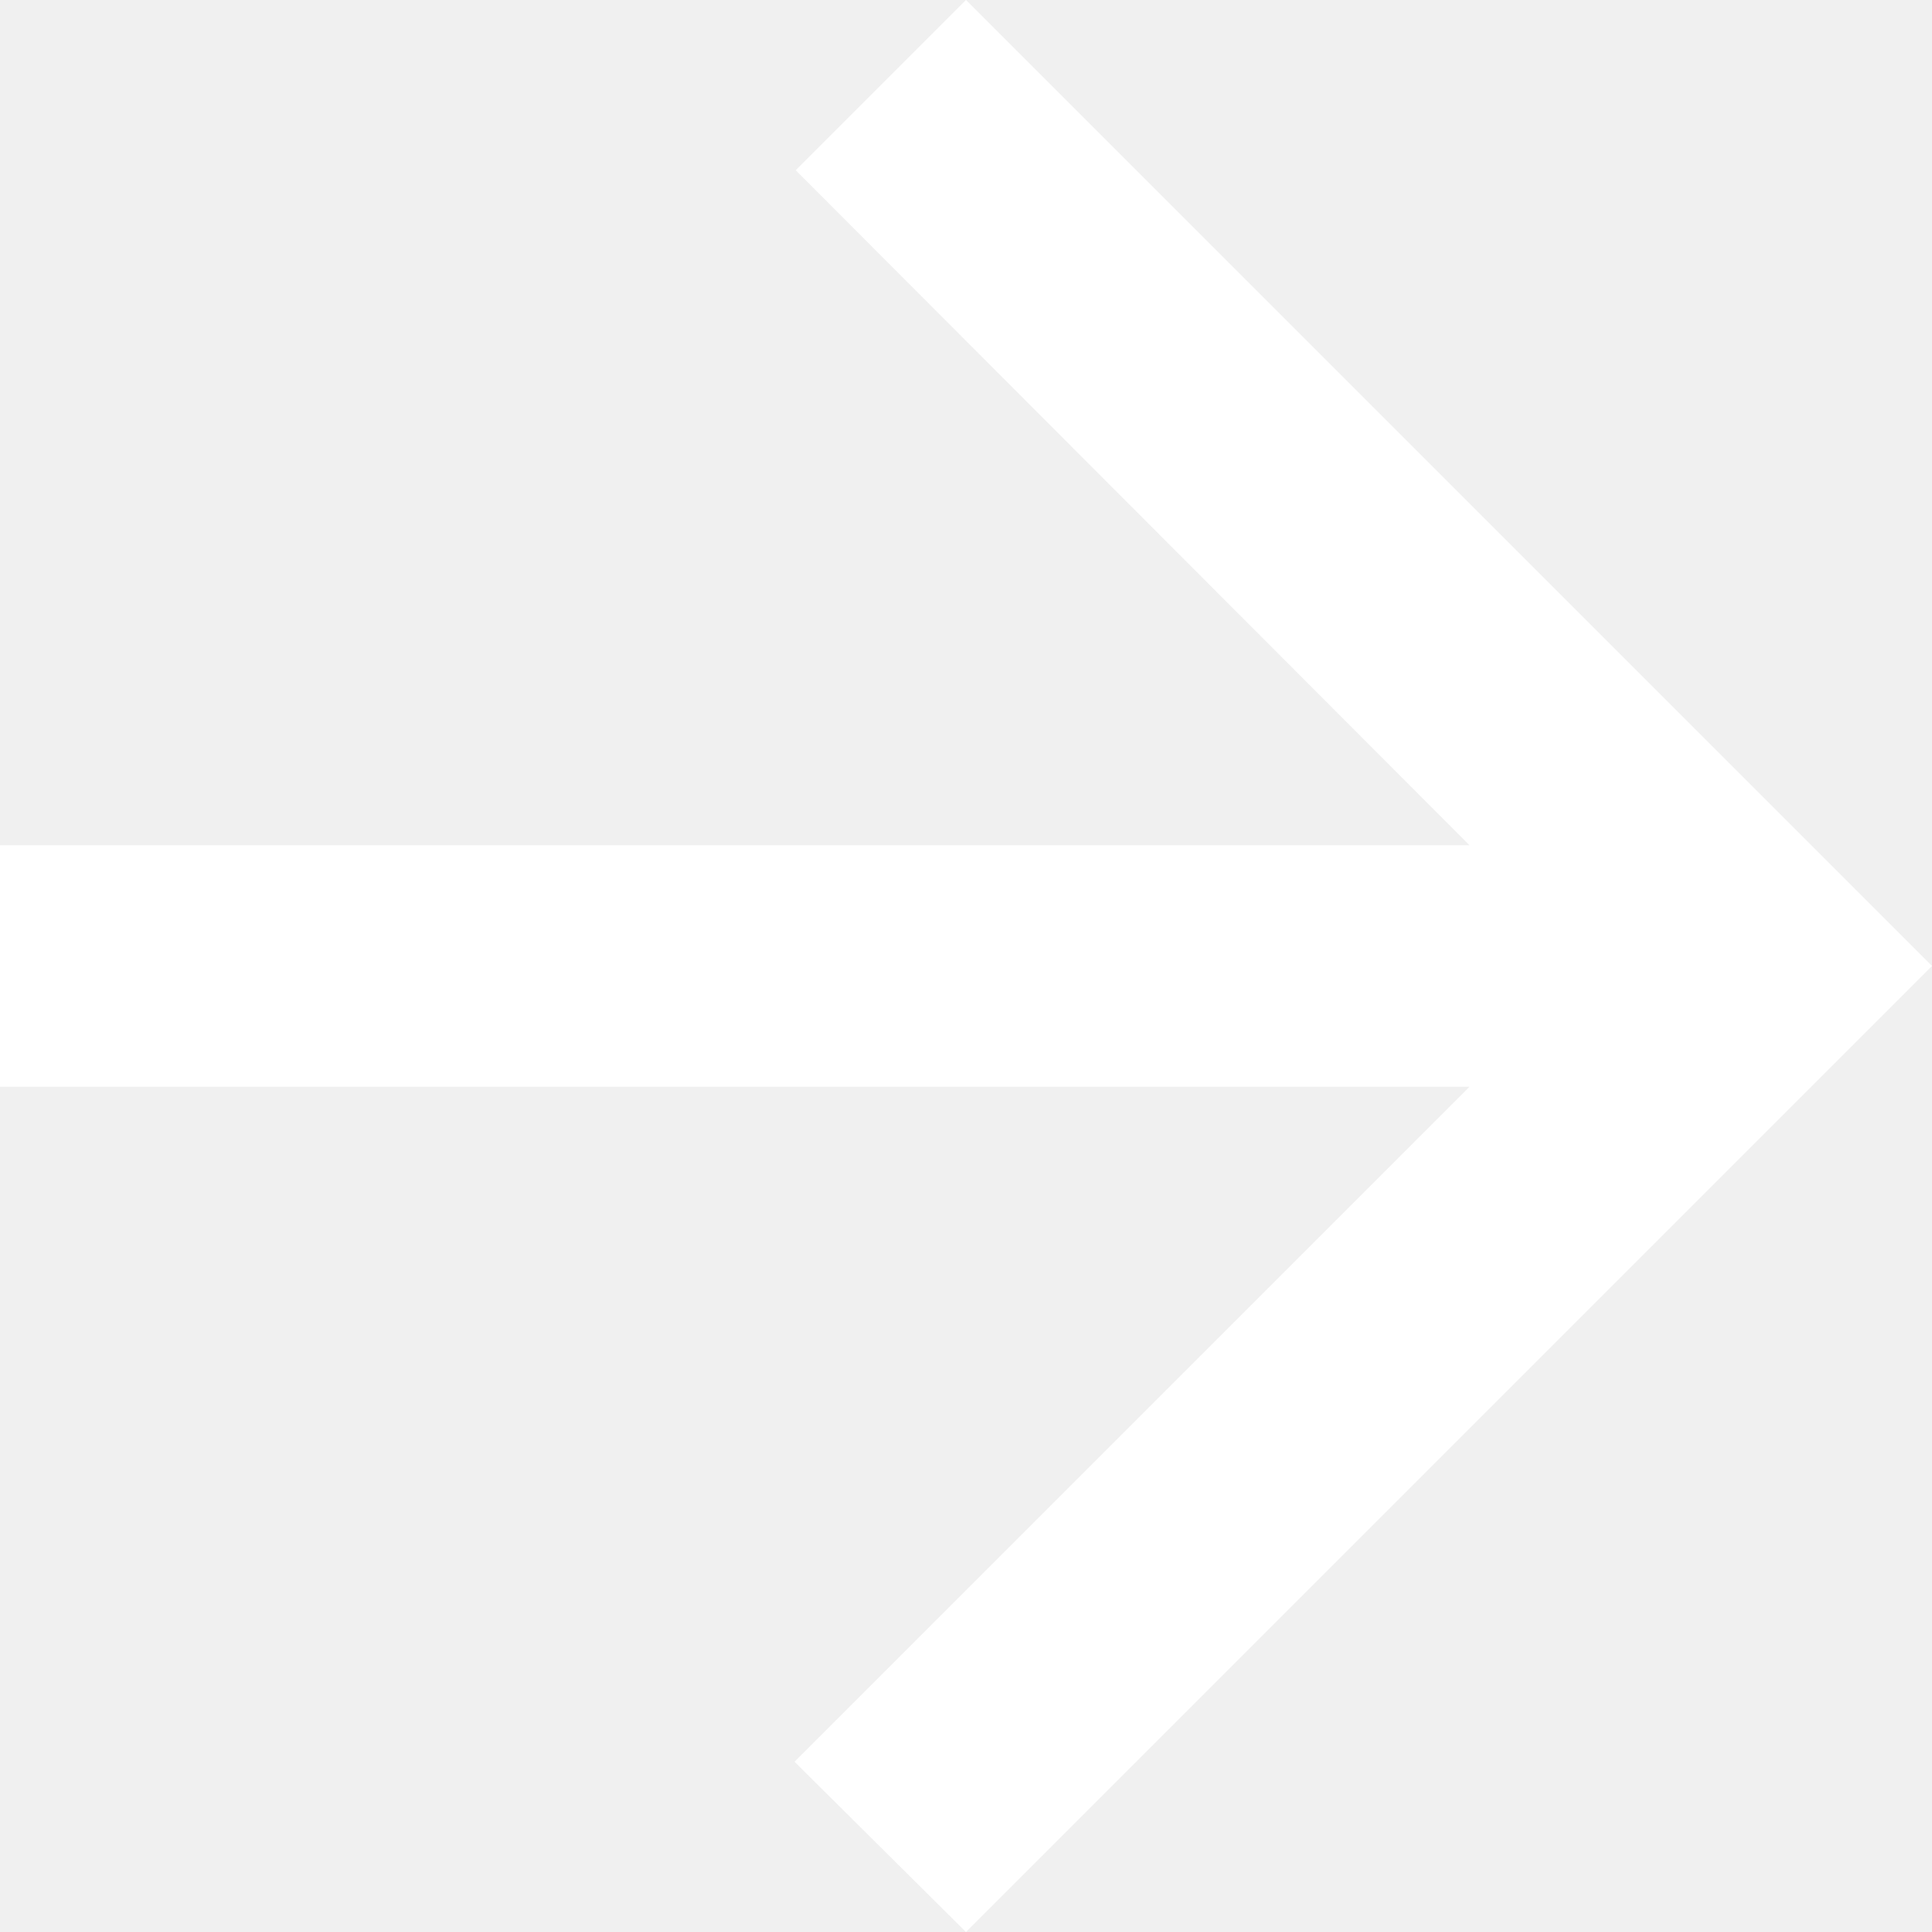
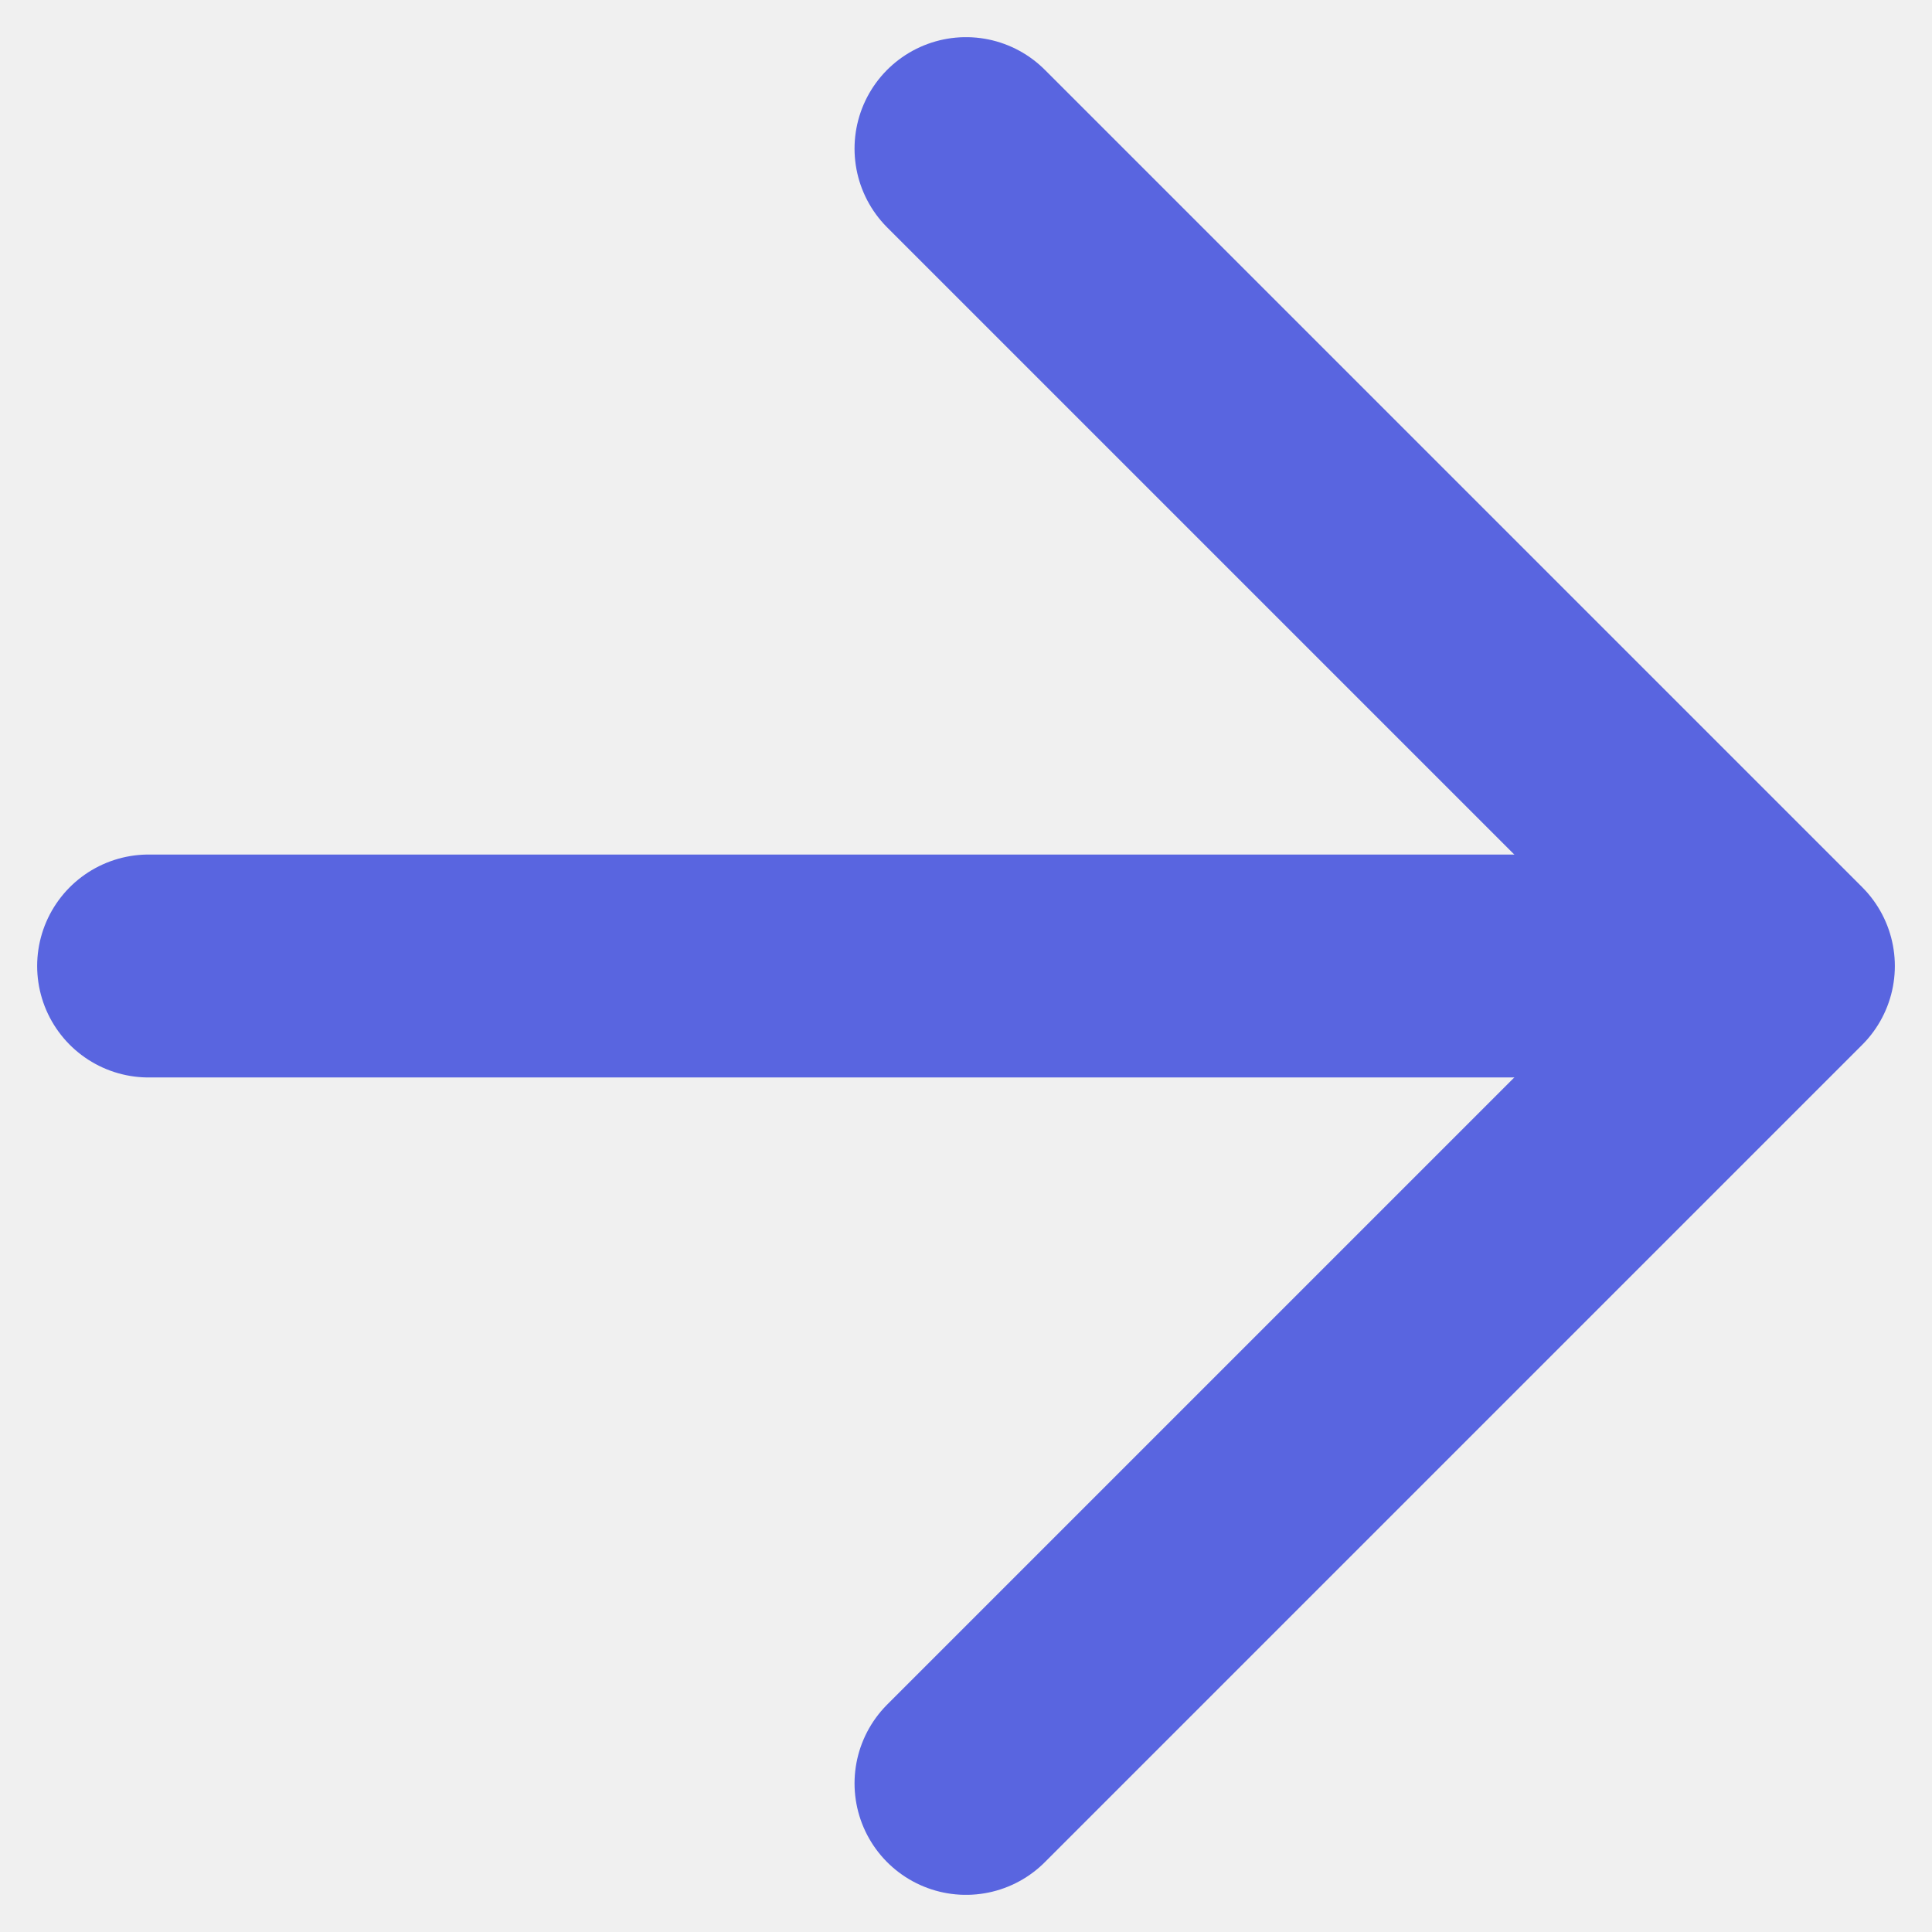
- <svg xmlns="http://www.w3.org/2000/svg" width="24" height="24" viewBox="0 0 24 24" fill="none">
-   <path d="M9.17939e-07 13.5L18.255 13.5L9.87 21.885L12 24L24 12L12 -1.04907e-06L9.885 2.115L18.255 10.5L1.18021e-06 10.5L9.17939e-07 13.5Z" fill="white" />
+ <svg xmlns="http://www.w3.org/2000/svg" width="26" height="26" viewBox="0 0 26 26" fill="none">
+   <path d="M2 13L22 13" stroke="#5965E0" stroke-width="3" stroke-linecap="round" stroke-linejoin="round" />
+   <path d="M13 2L24 13L13 24" stroke="#5965E0" stroke-width="3" stroke-linecap="round" stroke-linejoin="round" />
</svg>
